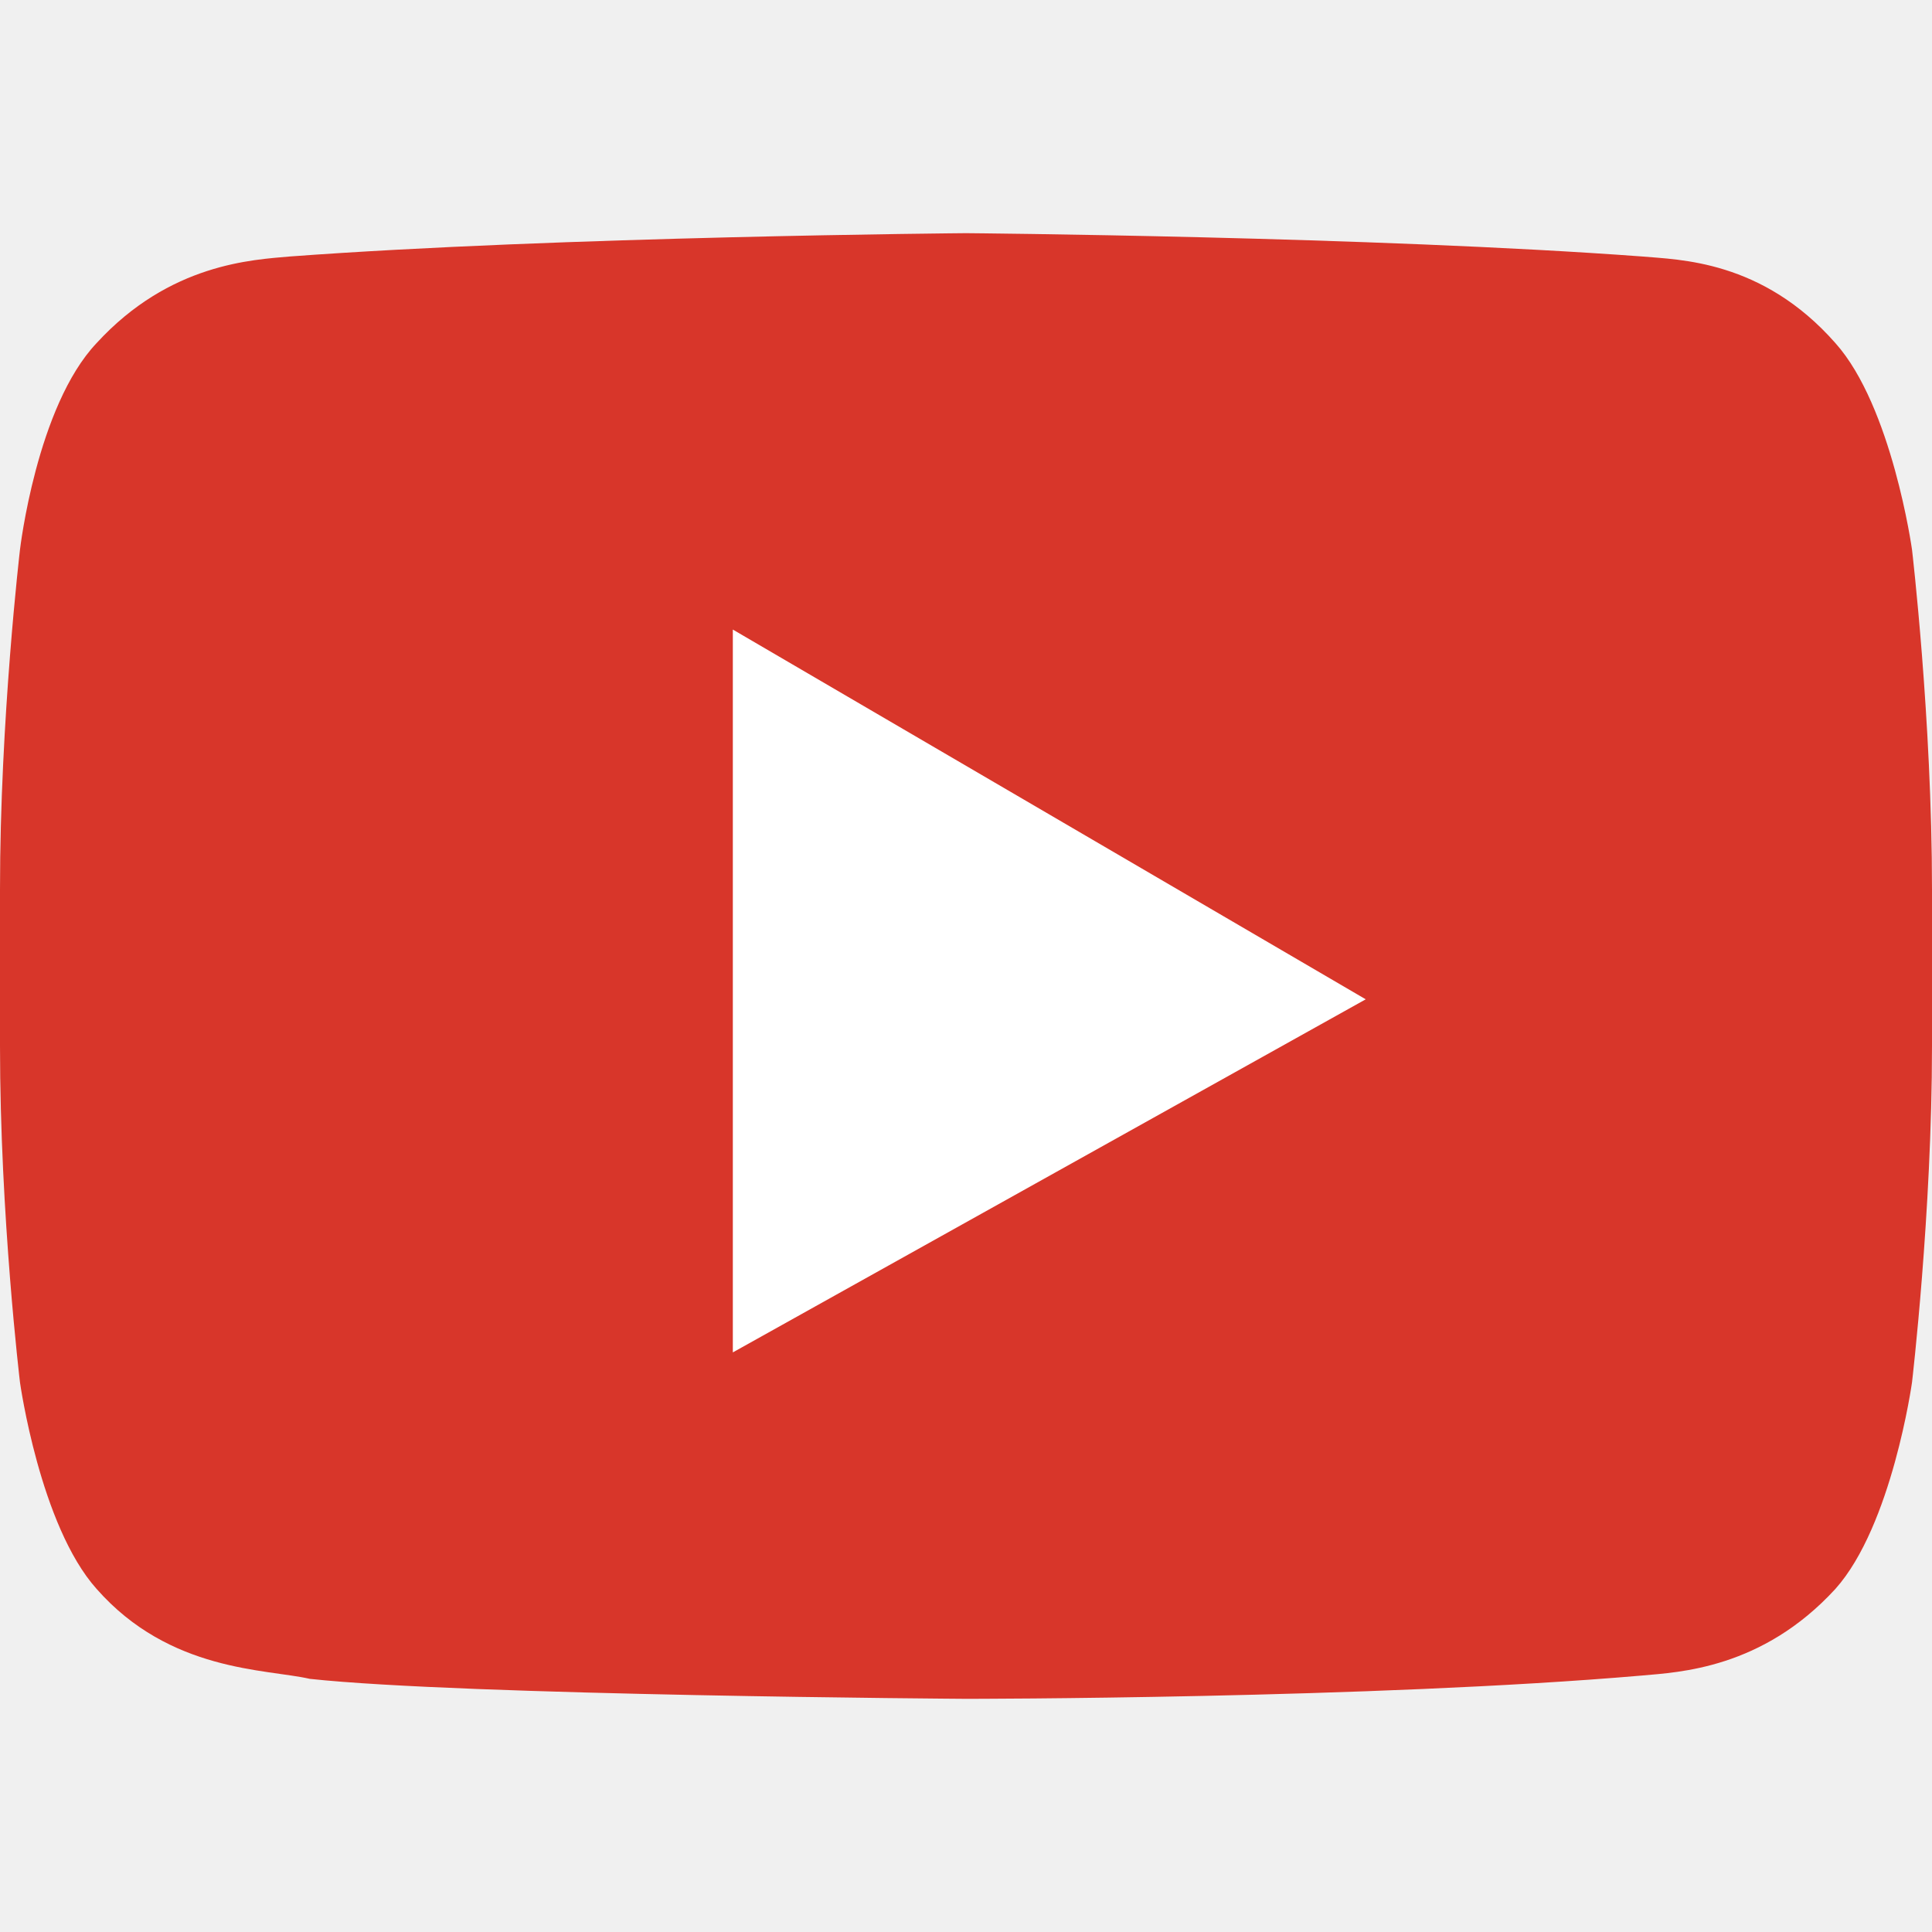
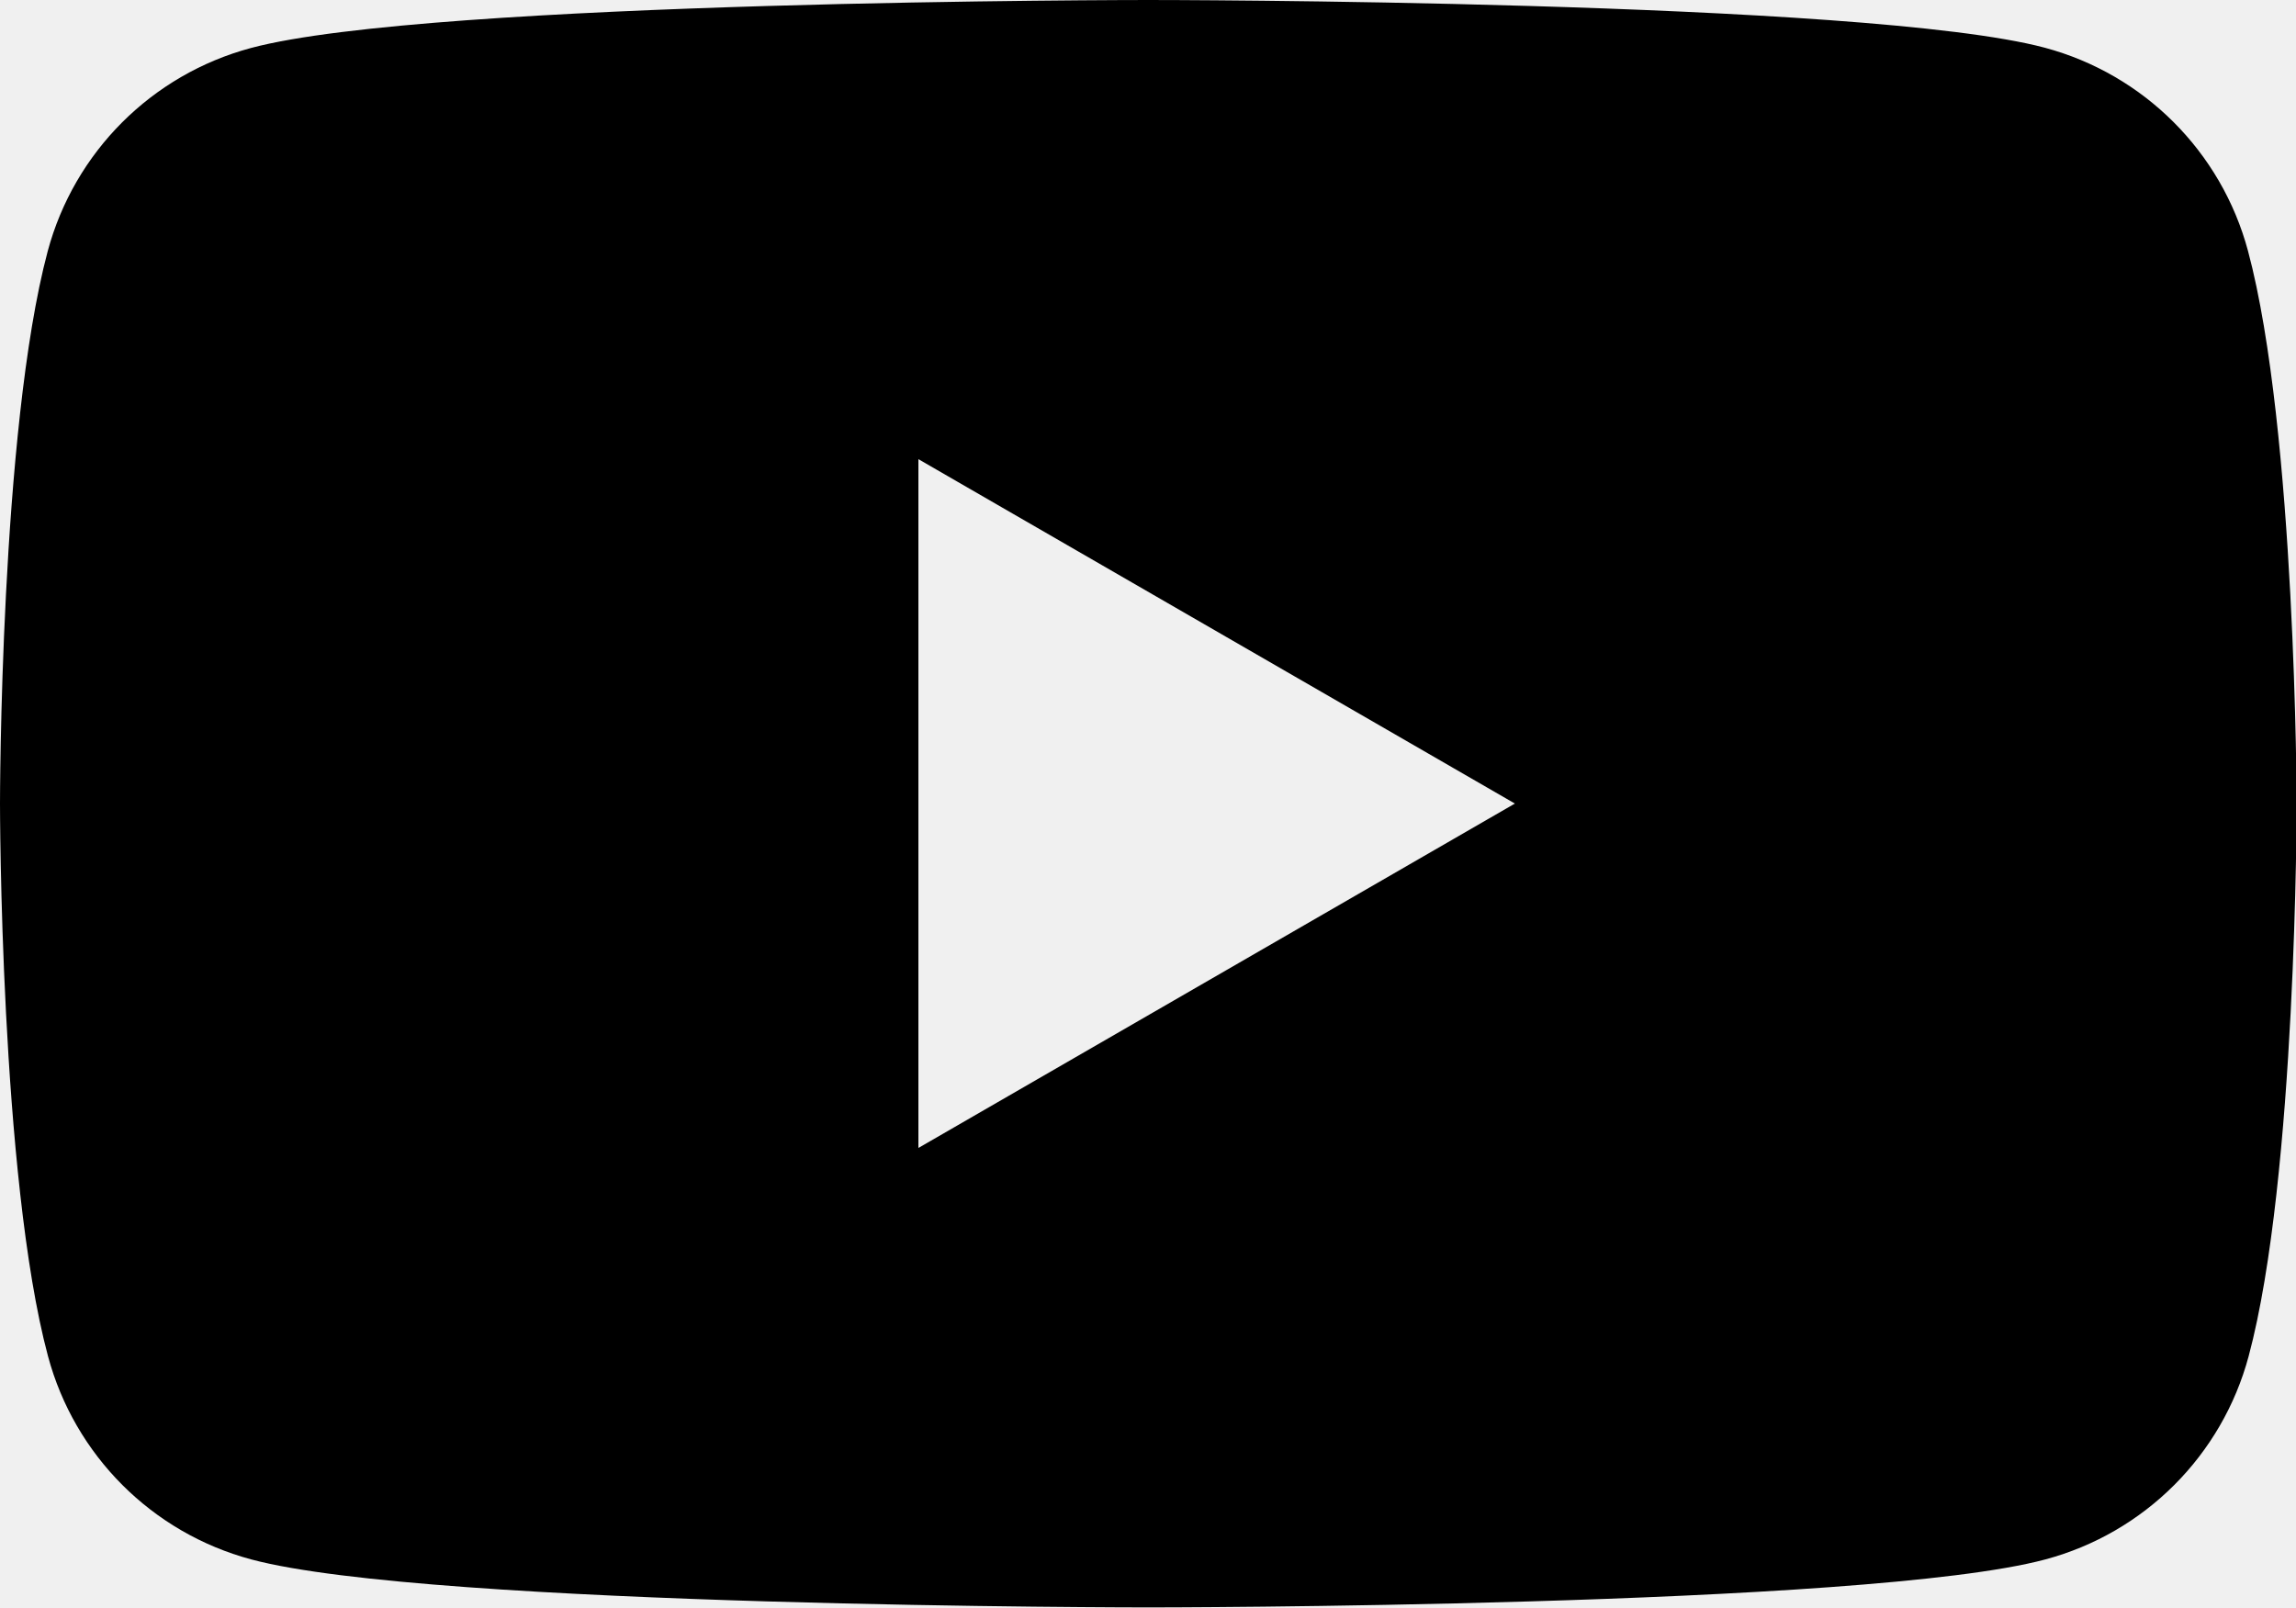
- <svg xmlns="http://www.w3.org/2000/svg" version="1.1" id="Layer_1" x="0px" y="0px" viewBox="0 0 512 512" style="enable-background:new 0 0 512 512;" xml:space="preserve">
-   <path style="fill:#D8362A;" d="M506.703,145.655c0,0-5.297-37.959-20.303-54.731c-19.421-22.069-41.49-22.069-51.2-22.952  C363.697,62.676,256,61.793,256,61.793l0,0c0,0-107.697,0.883-179.2,6.179c-9.71,0.883-31.779,1.766-51.2,22.952  C9.71,107.697,5.297,145.655,5.297,145.655S0,190.676,0,235.697v41.49c0,45.021,5.297,89.159,5.297,89.159  s5.297,37.959,20.303,54.731c19.421,22.069,45.021,21.186,56.497,23.835C122.703,449.324,256,450.207,256,450.207  s107.697,0,179.2-6.179c9.71-0.883,31.779-1.766,51.2-22.952c15.007-16.772,20.303-54.731,20.303-54.731S512,321.324,512,277.186  v-41.49C512,190.676,506.703,145.655,506.703,145.655" />
-   <polygon style="fill:#FFFFFF;" points="194.207,166.841 194.207,358.4 361.931,264.828 " />
-   <g>
- </g>
-   <g>
- </g>
-   <g>
- </g>
-   <g>
- </g>
-   <g>
- </g>
-   <g>
- </g>
-   <g>
- </g>
-   <g>
- </g>
-   <g>
- </g>
-   <g>
- </g>
-   <g>
- </g>
-   <g>
- </g>
-   <g>
- </g>
-   <g>
- </g>
-   <g>
- </g>
+ <svg xmlns="http://www.w3.org/2000/svg" viewBox="0 0 316.25 221.38">
+   <g id="Layer_2" data-name="Layer 2">
+     <g id="Layer_1-2" data-name="Layer 1">
+       <path d="M309.64,34.57a39.61,39.61,0,0,0-28-28C257,0,158.13,0,158.13,0S59.23,0,34.57,6.61a39.61,39.61,0,0,0-28,28C0,59.23,0,110.69,0,110.69s0,51.46,6.61,76.12a39.61,39.61,0,0,0,28,28c24.66,6.61,123.56,6.61,123.56,6.61s98.9,0,123.56-6.61a39.61,39.61,0,0,0,28-28c6.61-24.66,6.61-76.12,6.61-76.12S316.25,59.23,309.64,34.57ZM126.5,158.13V63.25l82.16,47.44Z" />
+     </g>
+   </g>
</svg>
